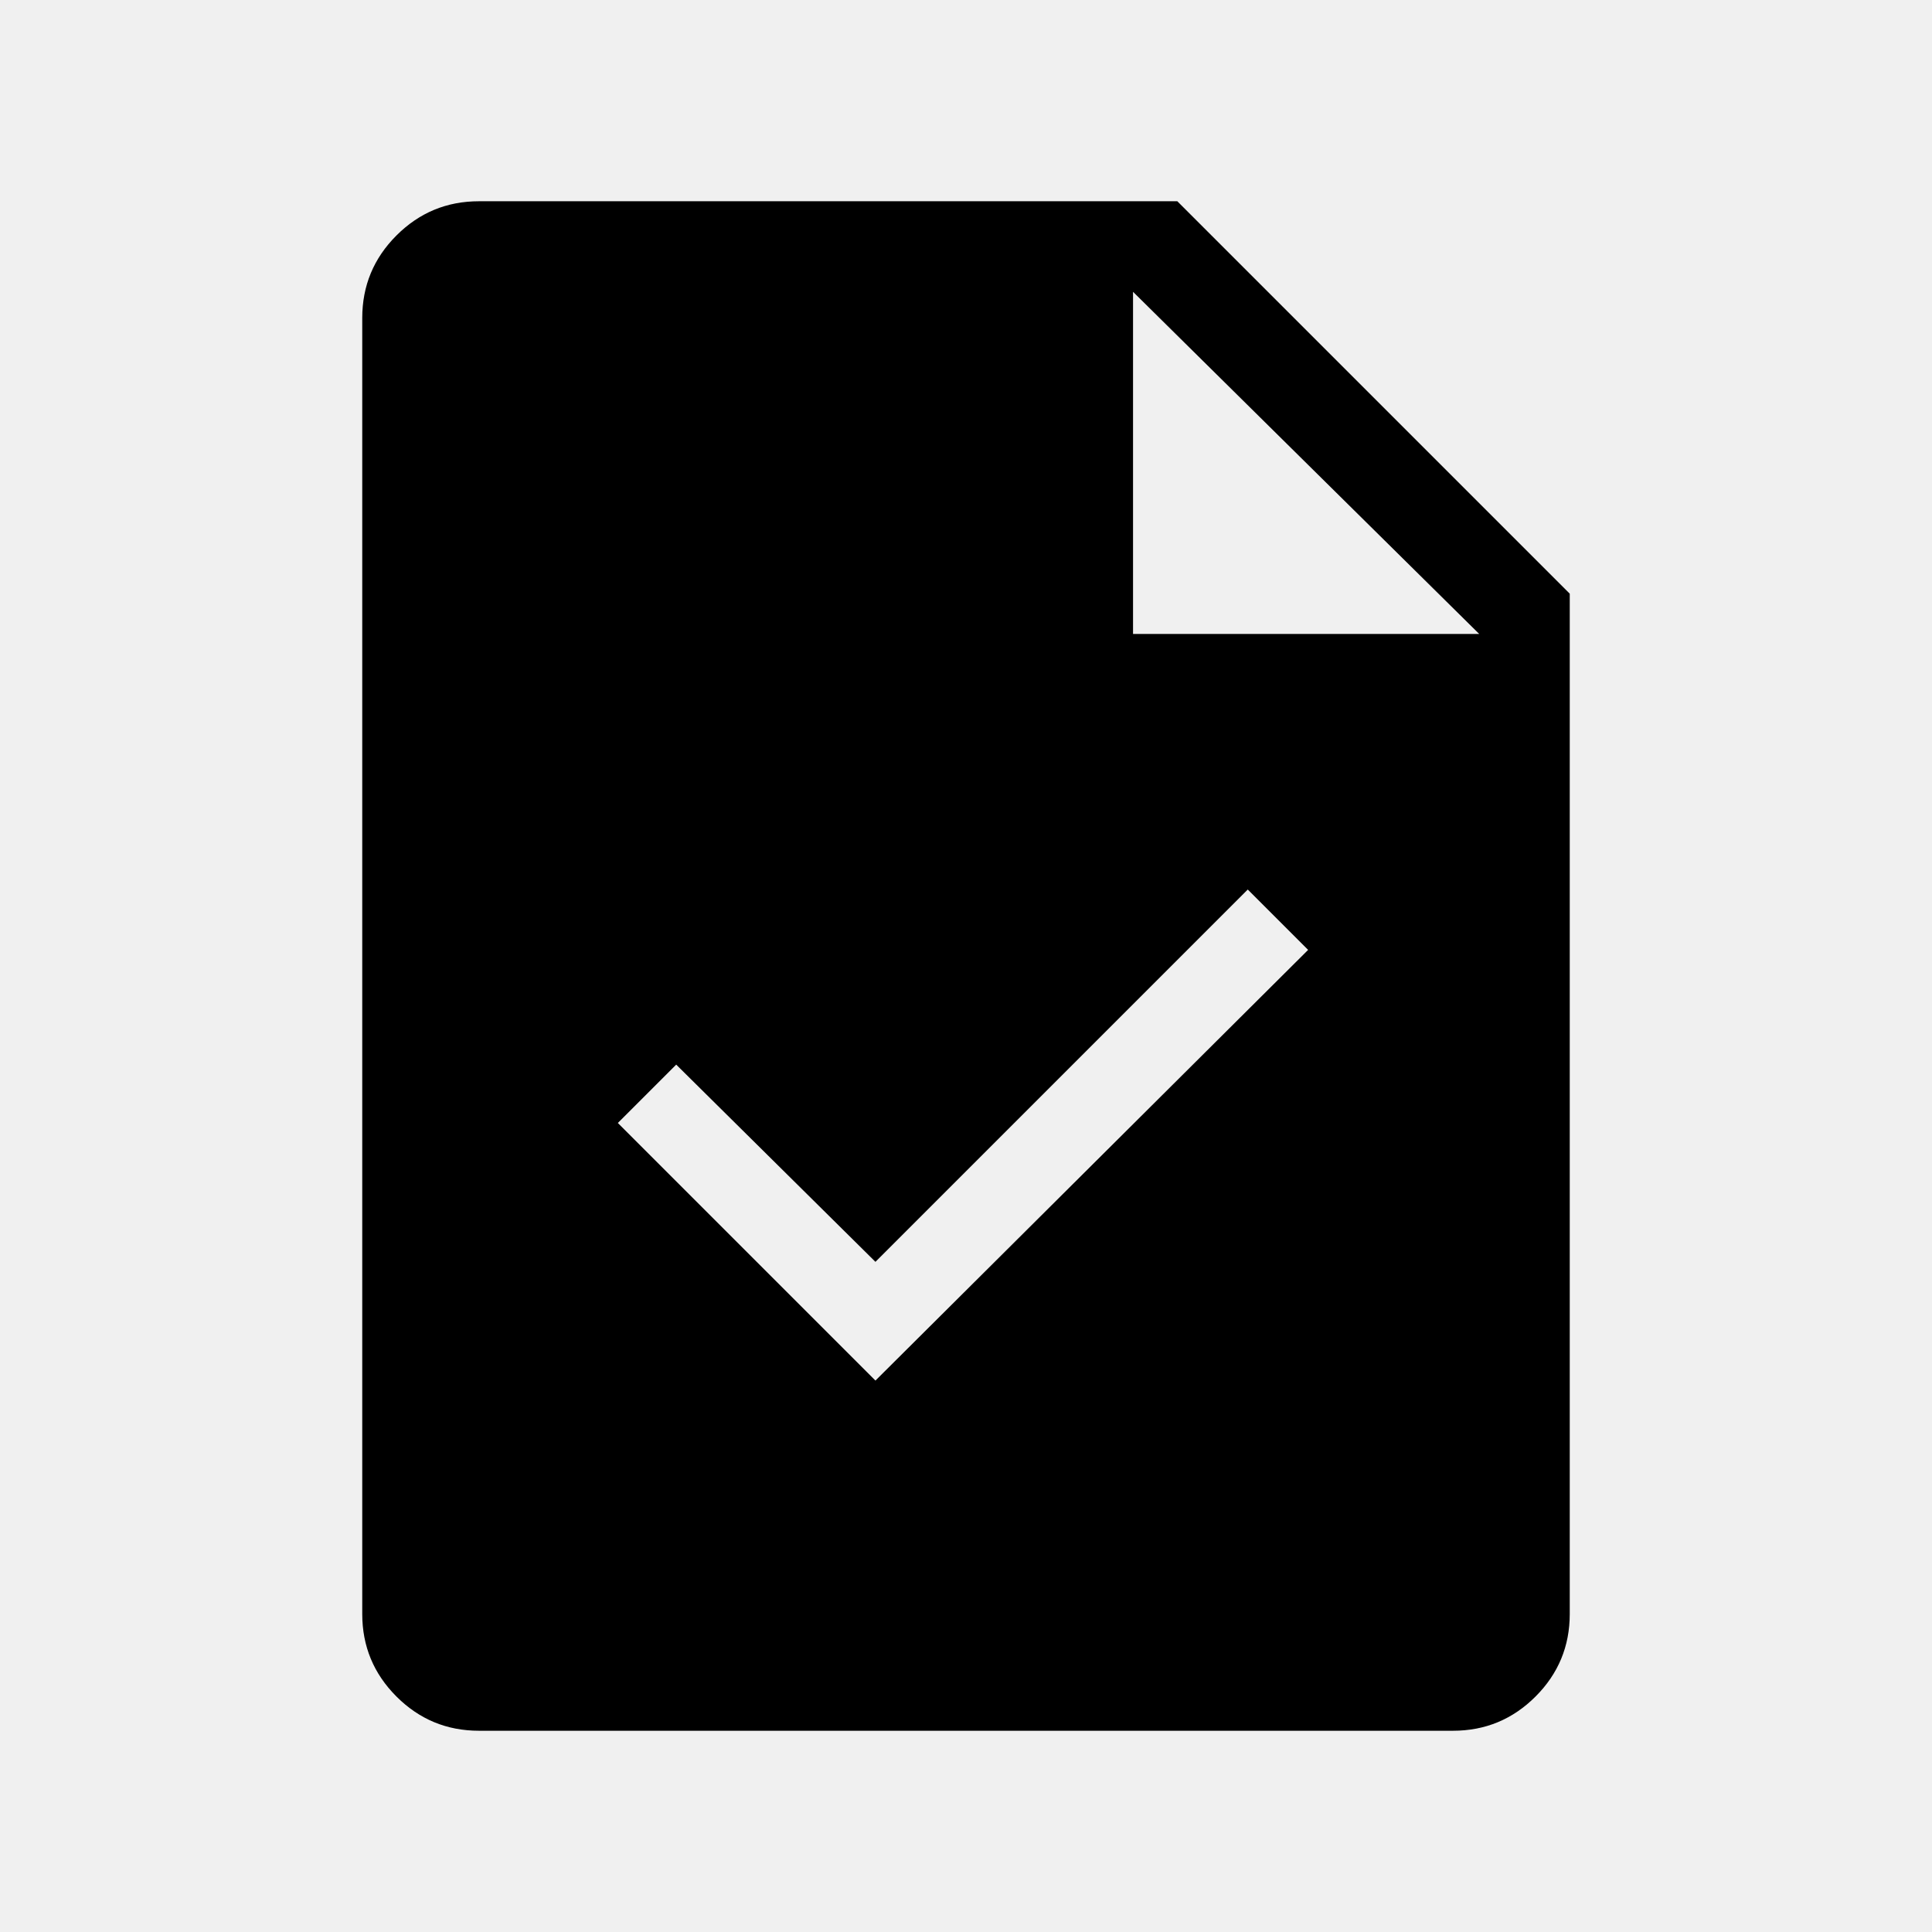
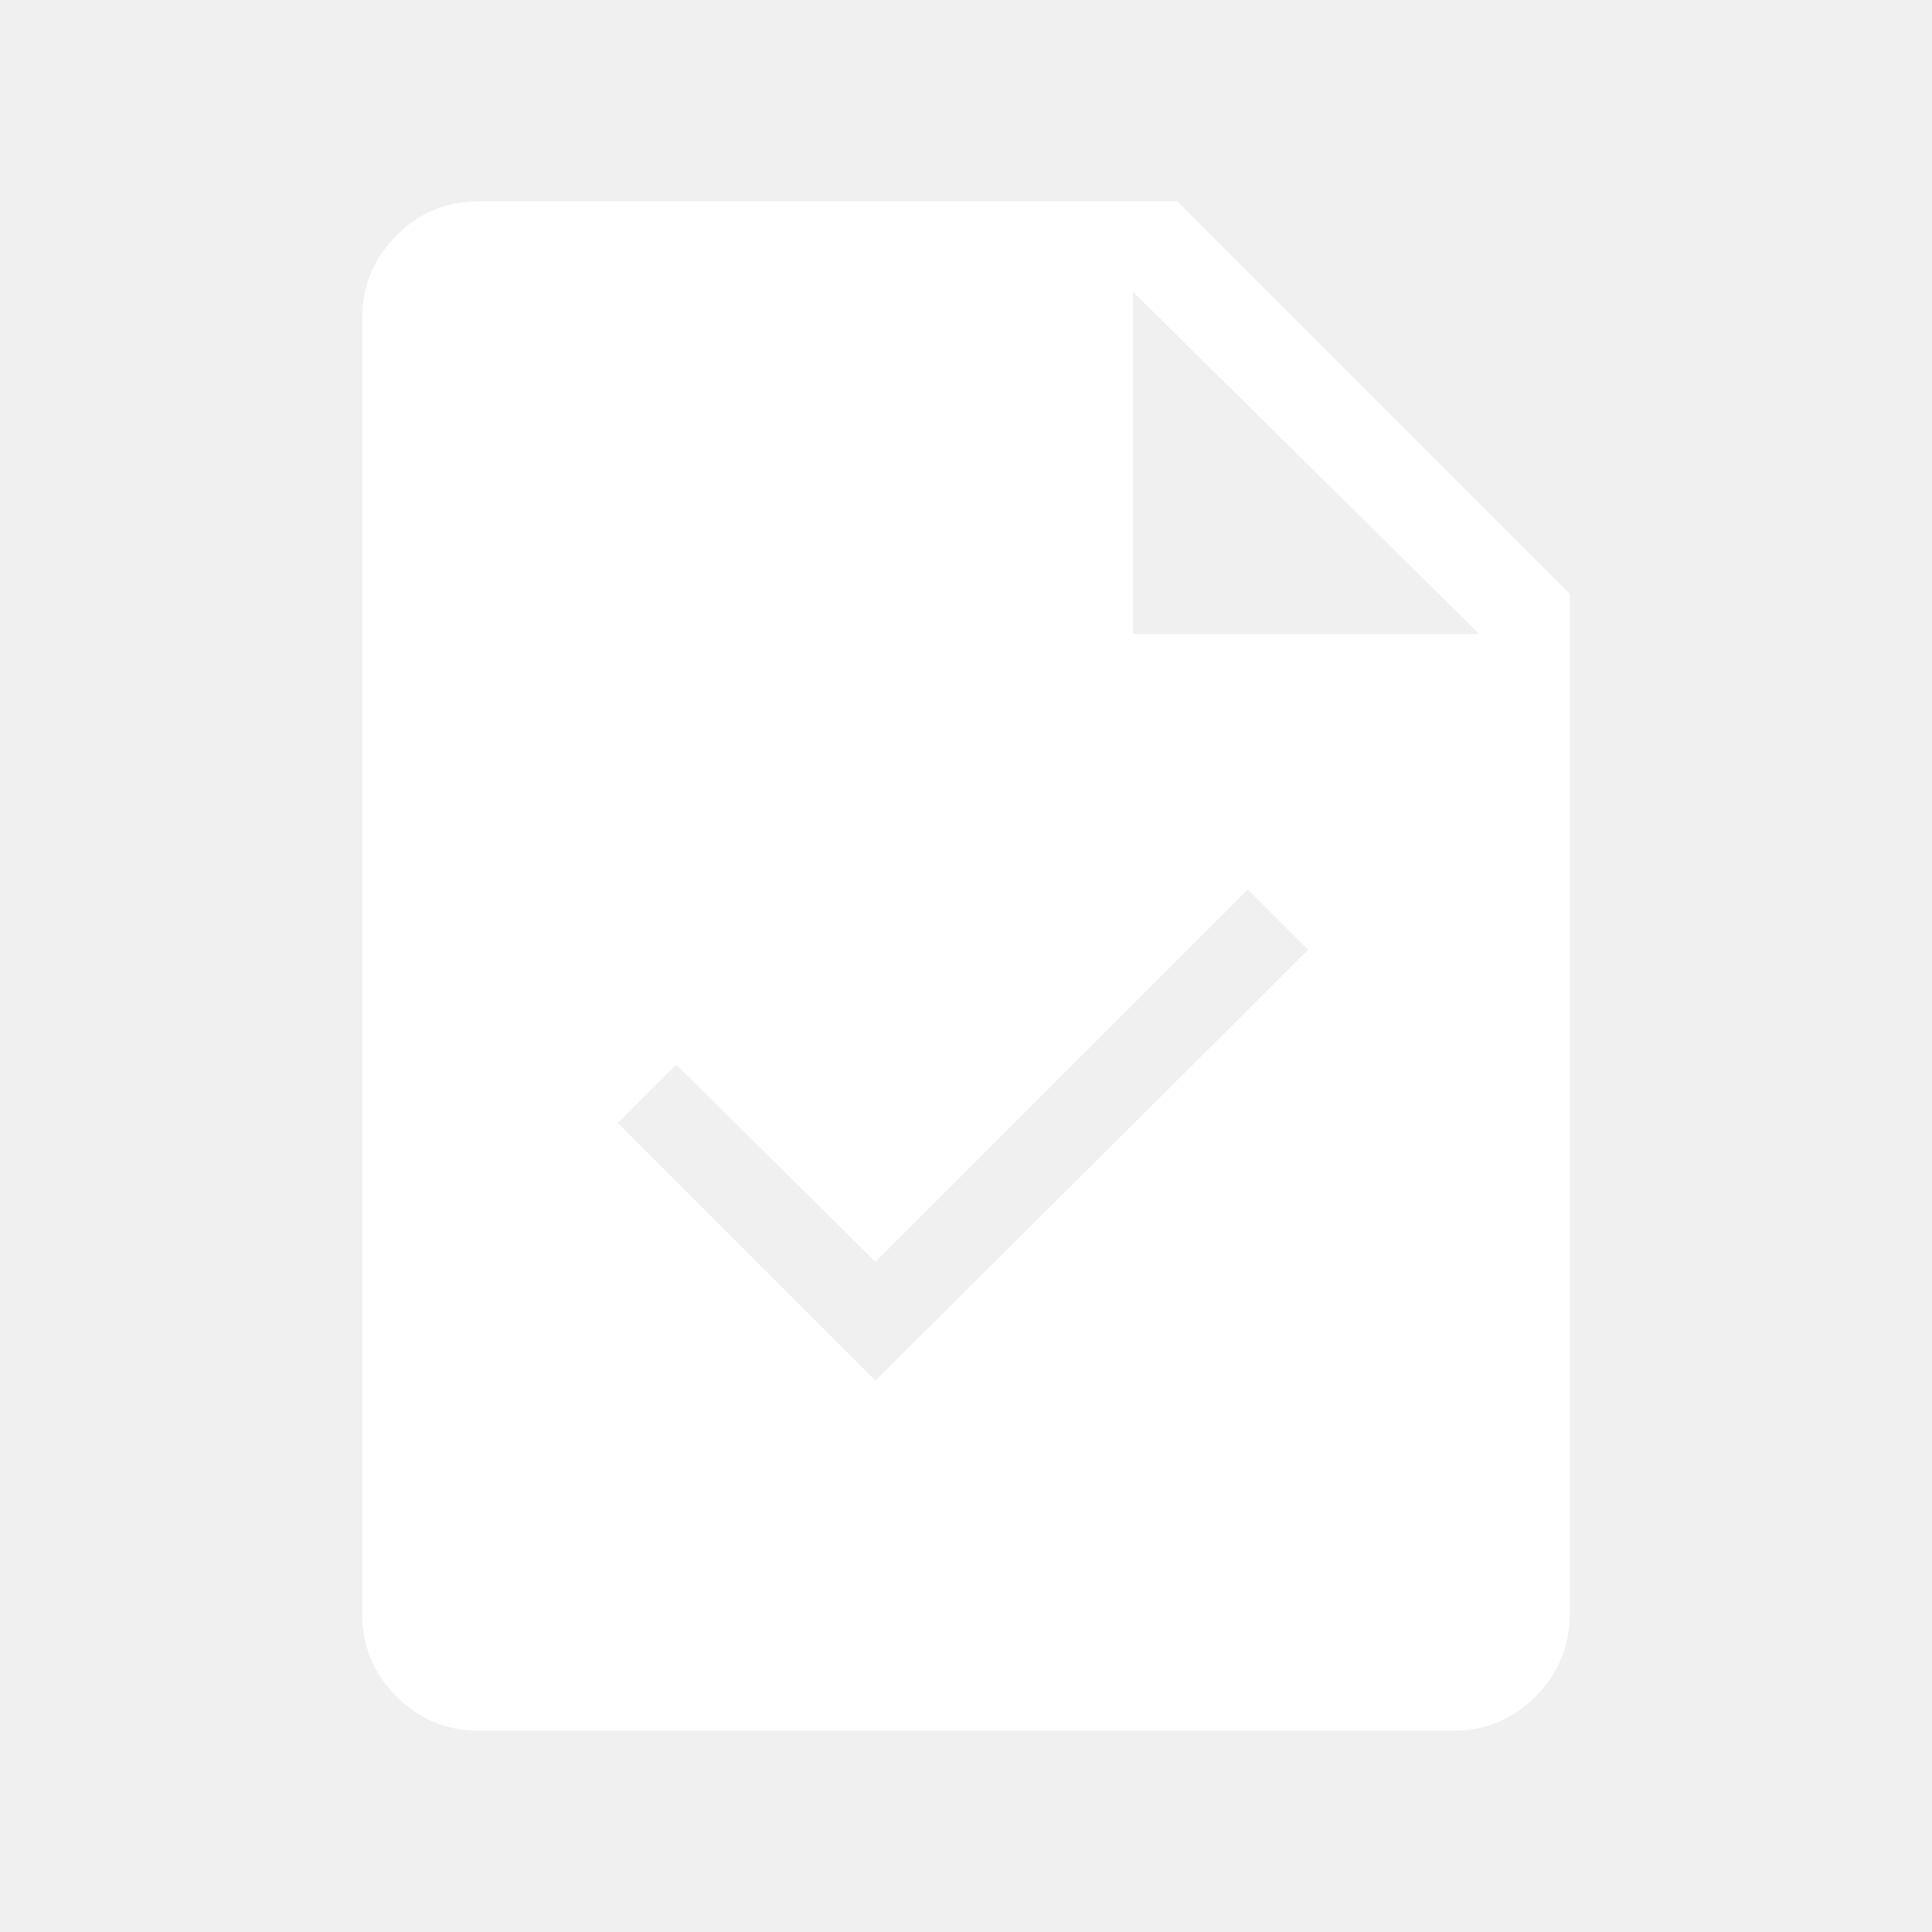
<svg xmlns="http://www.w3.org/2000/svg" height="48" width="48">
-   <path d="M21.75 34.3 32.5 23.6 31 22.1l-9.25 9.25-4.95-4.9-1.45 1.45ZM11.9 43q-1.2 0-2.05-.85Q9 41.3 9 40.1V7.9q0-1.2.85-2.05Q10.7 5 11.9 5h17.35L39 14.75V40.1q0 1.2-.85 2.05-.85.85-2.05.85Zm16.25-27.25h8.6l-8.6-8.5Z" />
+   <path fill="#ffffff" d="M21.75 34.3 32.5 23.6 31 22.1l-9.25 9.25-4.95-4.9-1.45 1.45ZM11.9 43q-1.2 0-2.05-.85Q9 41.3 9 40.1V7.9q0-1.2.85-2.05Q10.7 5 11.9 5h17.35L39 14.75V40.1q0 1.2-.85 2.05-.85.85-2.05.85Zm16.25-27.25h8.6l-8.6-8.5Z" />
</svg>
